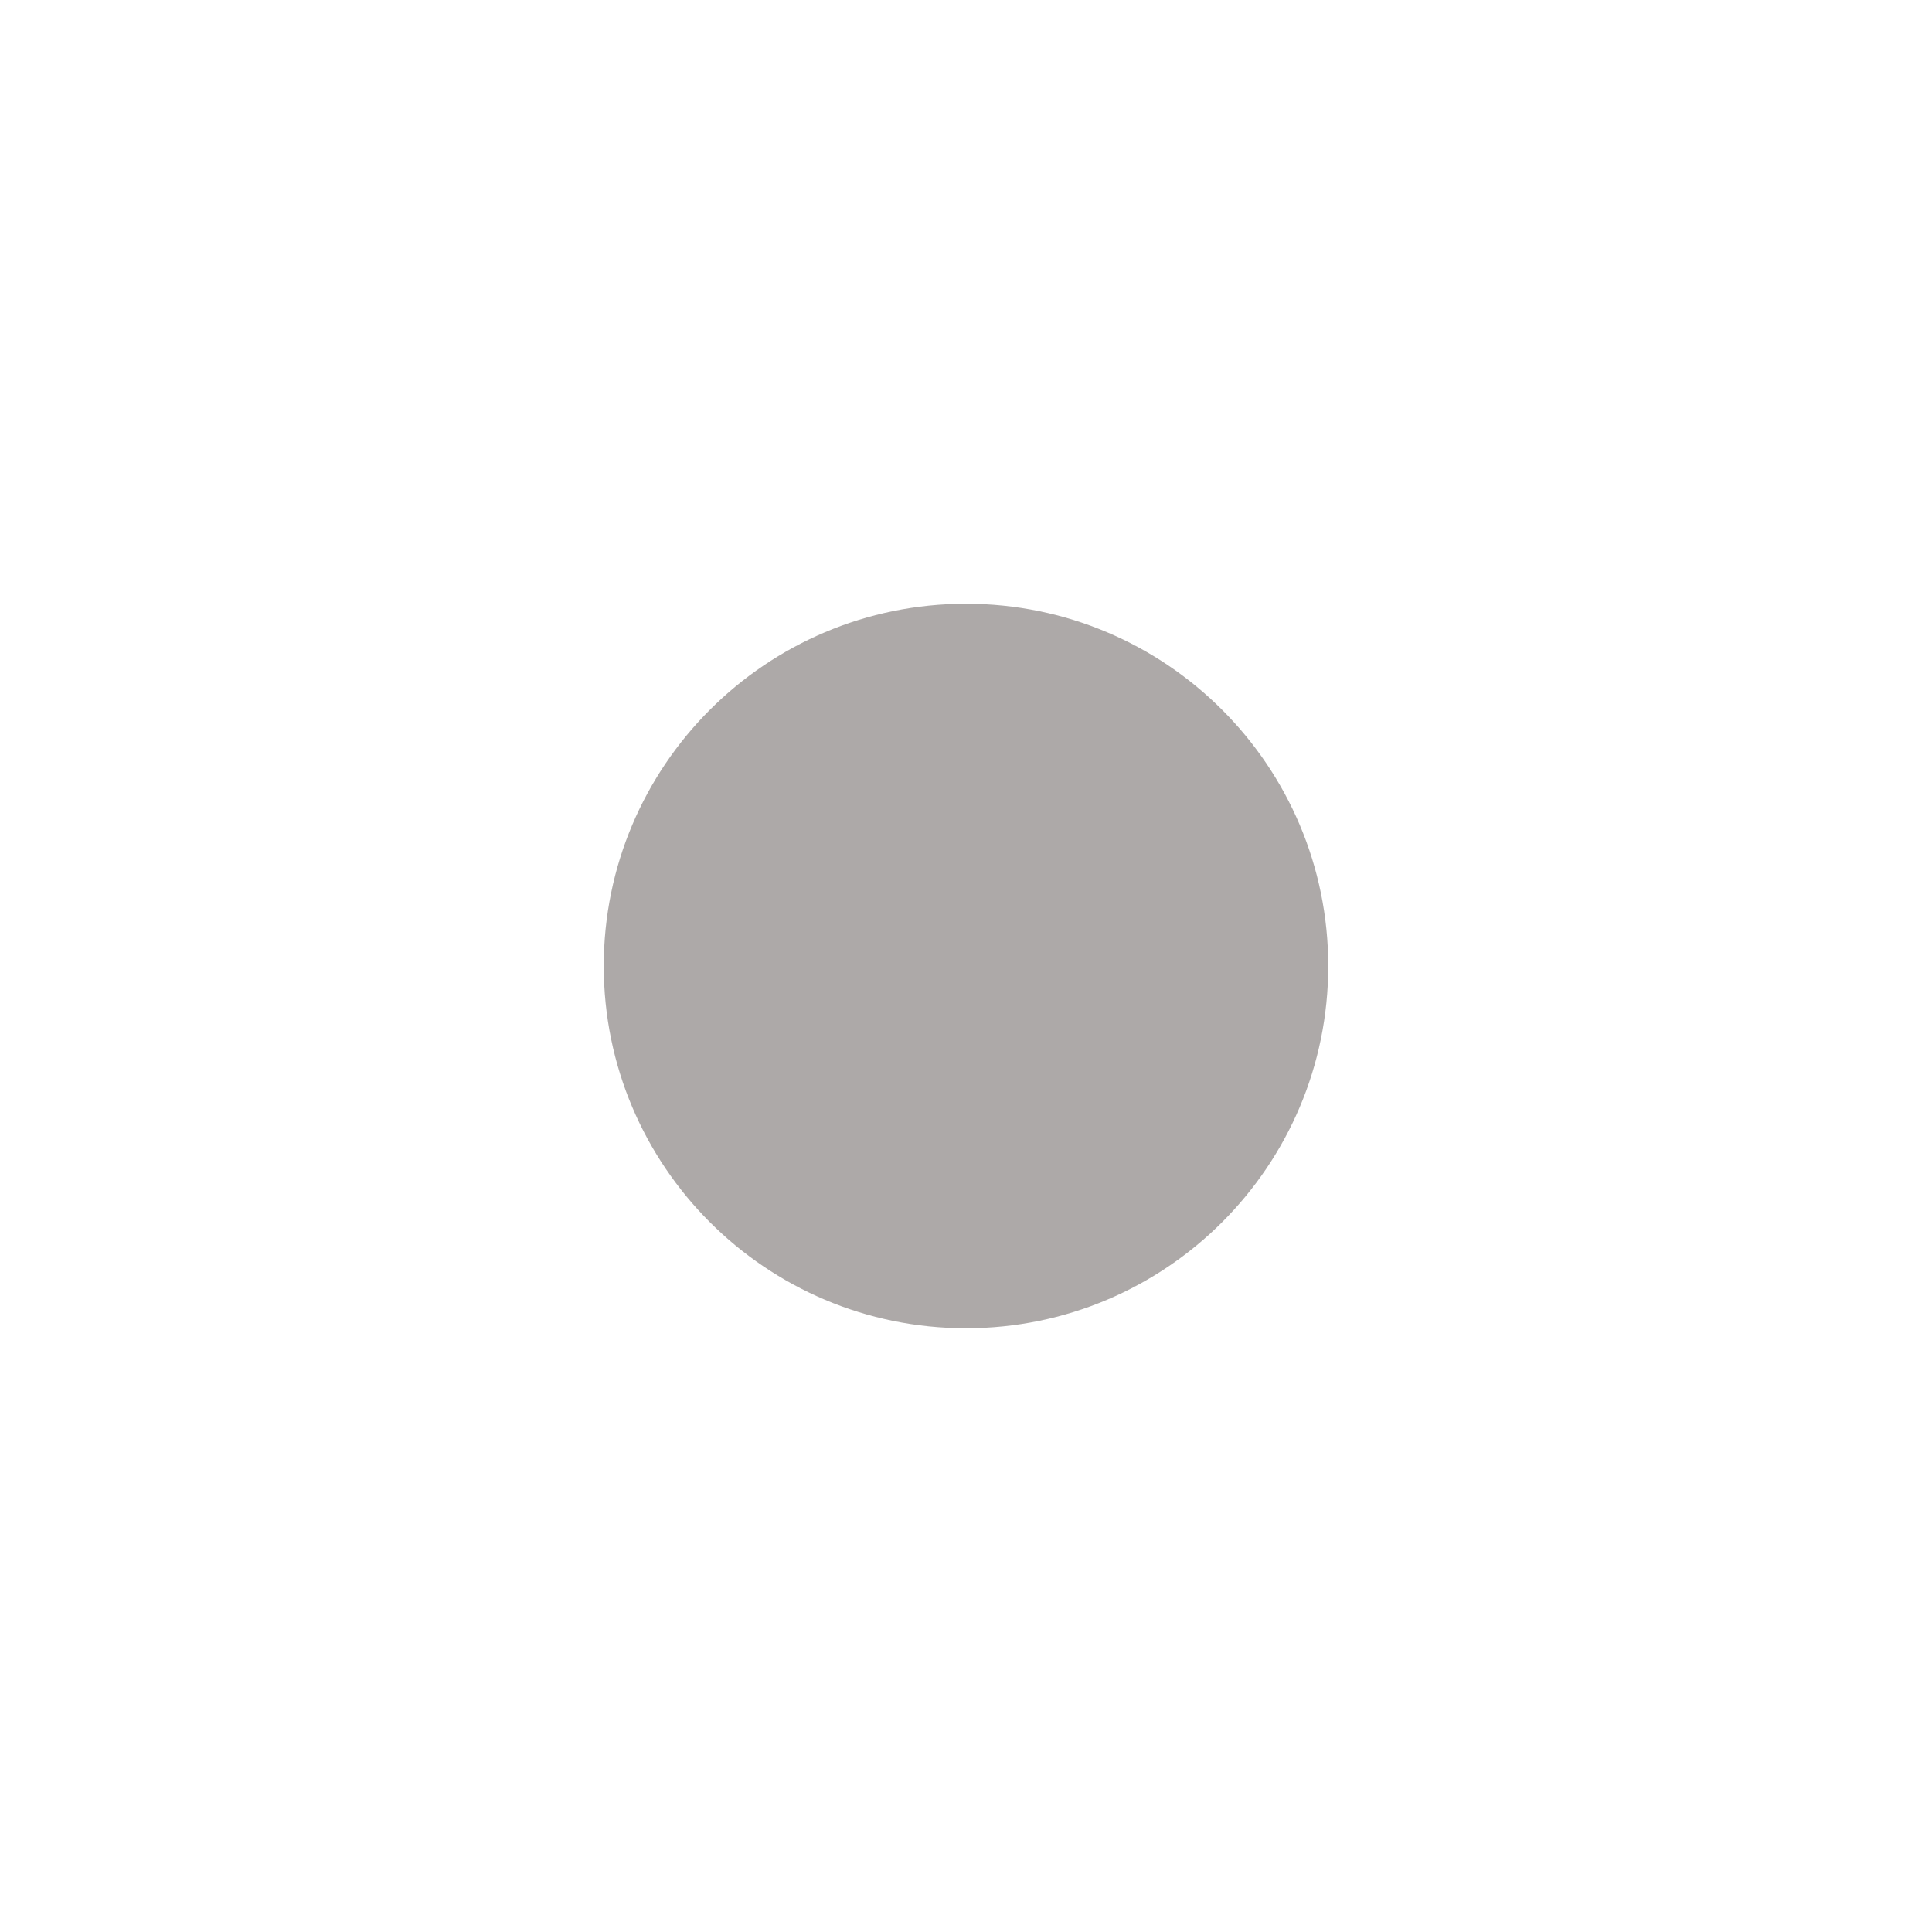
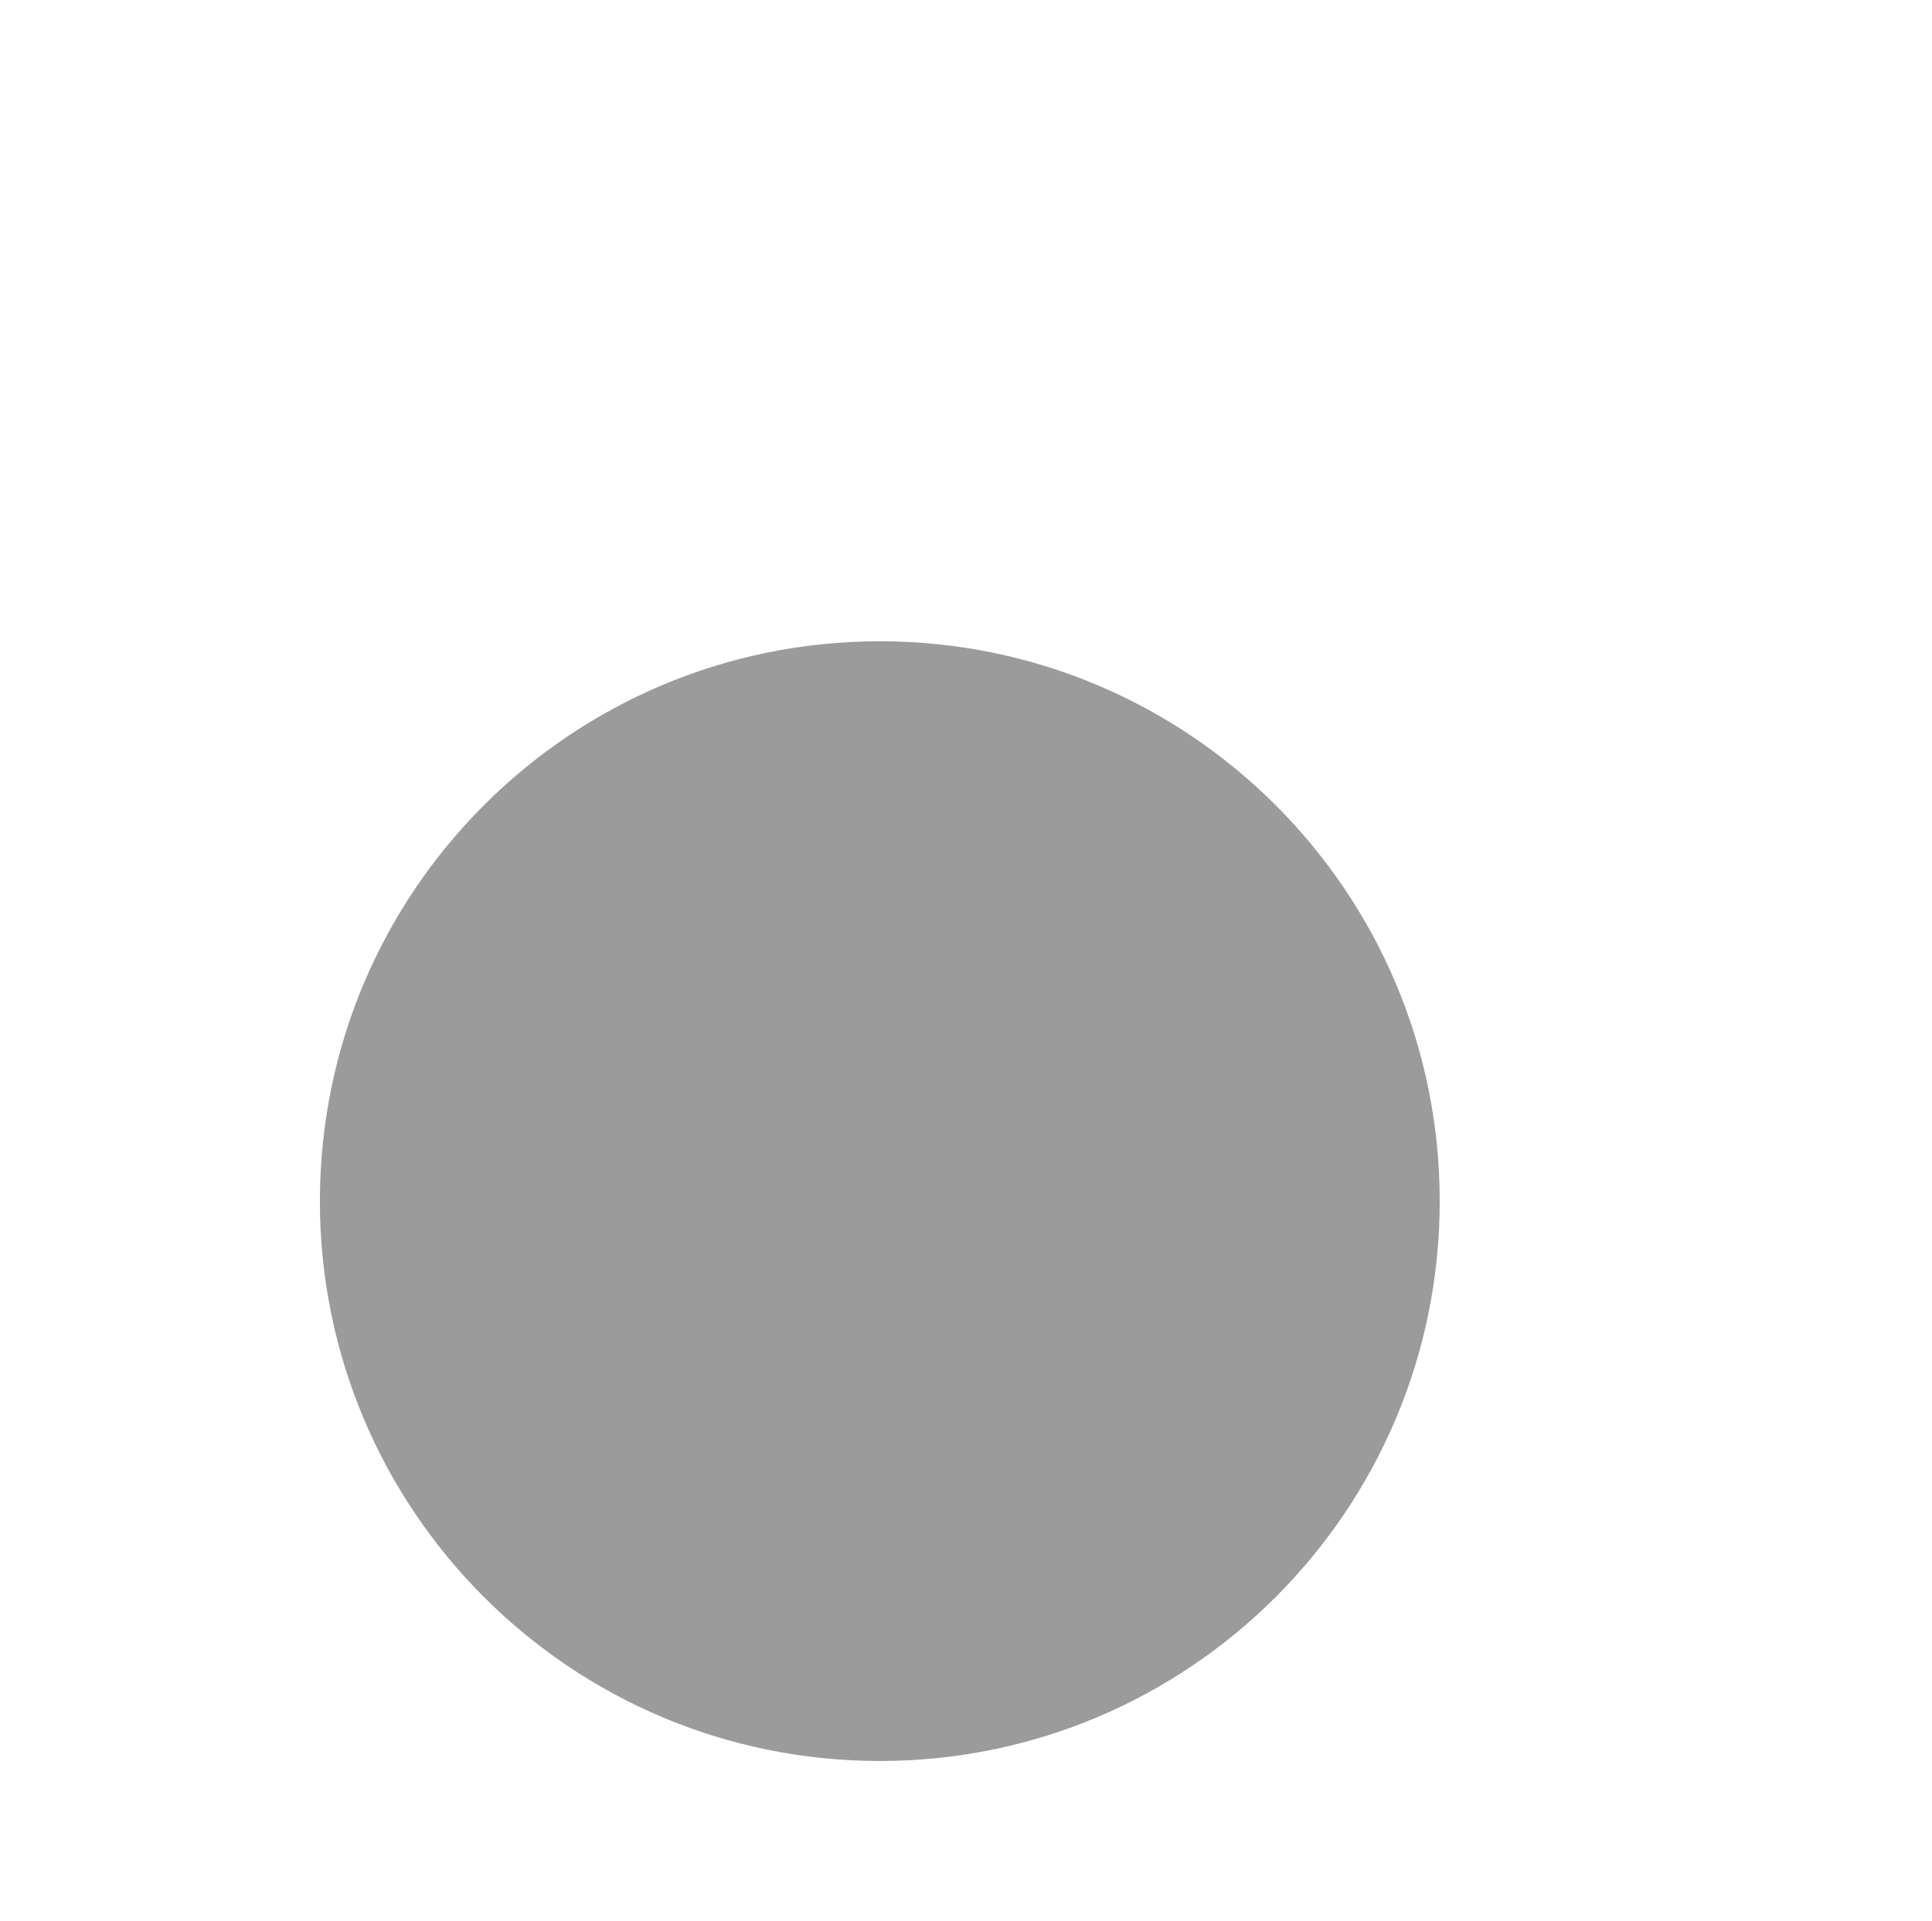
- <svg xmlns="http://www.w3.org/2000/svg" xmlns:xlink="http://www.w3.org/1999/xlink" width="16" height="16" id="svg2" version="1.1">
-   <defs id="defs4">
-     <linearGradient id="linearGradient3802">
-       <stop style="stop-color:#eeeeec;stop-opacity:1;" offset="0" id="stop3804" />
-       <stop id="stop3812" offset="0.5" style="stop-color:#e4e4e1;stop-opacity:1;" />
-       <stop style="stop-color:#949493;stop-opacity:1;" offset="1" id="stop3806" />
-     </linearGradient>
-     <radialGradient xlink:href="#linearGradient3802" id="radialGradient3810" cx="8" cy="8" fx="7.958" fy="8.849" r="7" gradientUnits="userSpaceOnUse" gradientTransform="matrix(1.571428,1.411262e-8,-1.411262e-8,1.571429,-4.571428,-4.571429)" />
-     <filter id="filter3881">
-       <feGaussianBlur stdDeviation="0.24" id="feGaussianBlur3883" />
-     </filter>
-   </defs>
-   <g id="layer1" transform="translate(0,-1036.362)">
-     <path style="fill:#ada9a8;fill-opacity:1;stroke:none" id="path3833" d="M 11,8 C 11,9.657 9.657,11 8,11 6.343,11 5,9.657 5,8 5,6.343 6.343,5 8,5 c 1.657,0 3,1.343 3,3 z" transform="translate(0,1036.362)" />
+ <svg xmlns="http://www.w3.org/2000/svg" width="12.077" height="12.009" id="svg4959" version="1.1">
+   <defs id="defs4961" />
+   <g id="layer1" transform="translate(-398.2133,-533.505)">
+     <path style="color:#000000;fill:#000000;fill-opacity:0.392;fill-rule:nonzero;stroke:none;stroke-width:0.955;marker:none;visibility:visible;display:inline;overflow:visible;enable-background:accumulate" d="m 407.213,541.014 c 0,1.933 -1.567,3.5 -3.5,3.5 -1.933,0 -3.5,-1.567 -3.5,-3.5 0,-1.933 1.567,-3.5 3.5,-3.5 1.933,0 3.5,1.567 3.5,3.5 z" id="path4945" />
  </g>
</svg>
